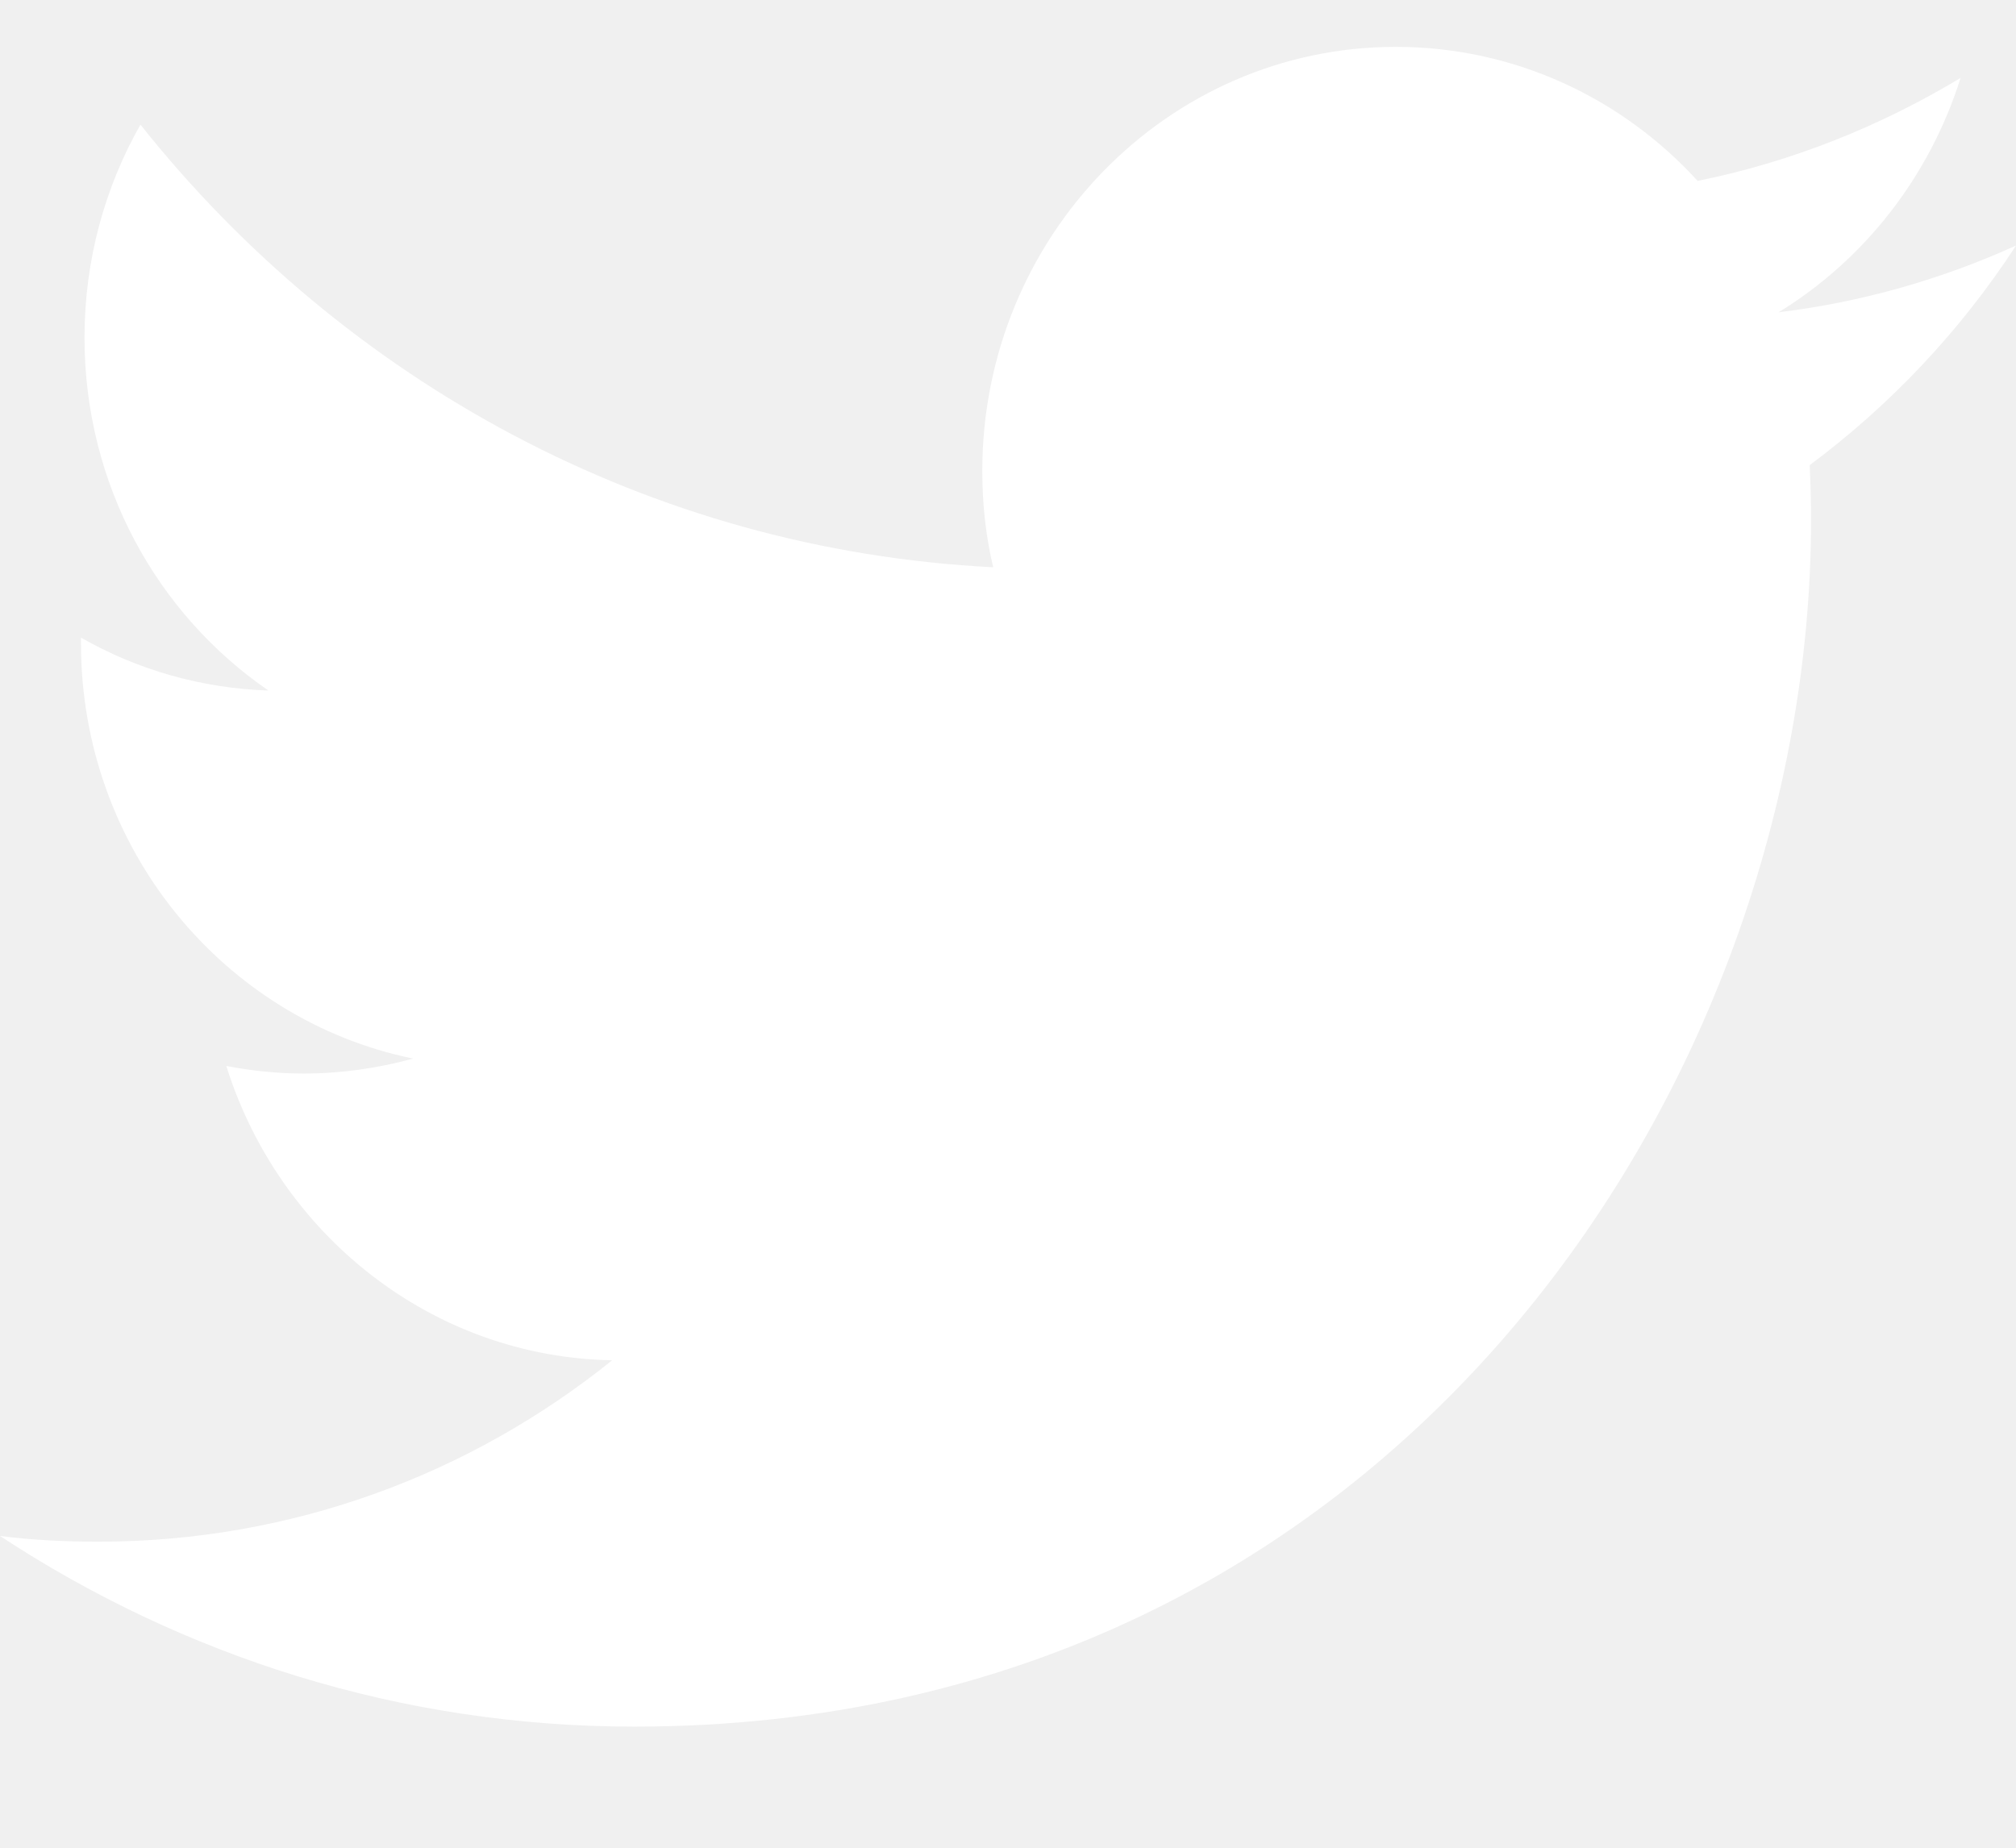
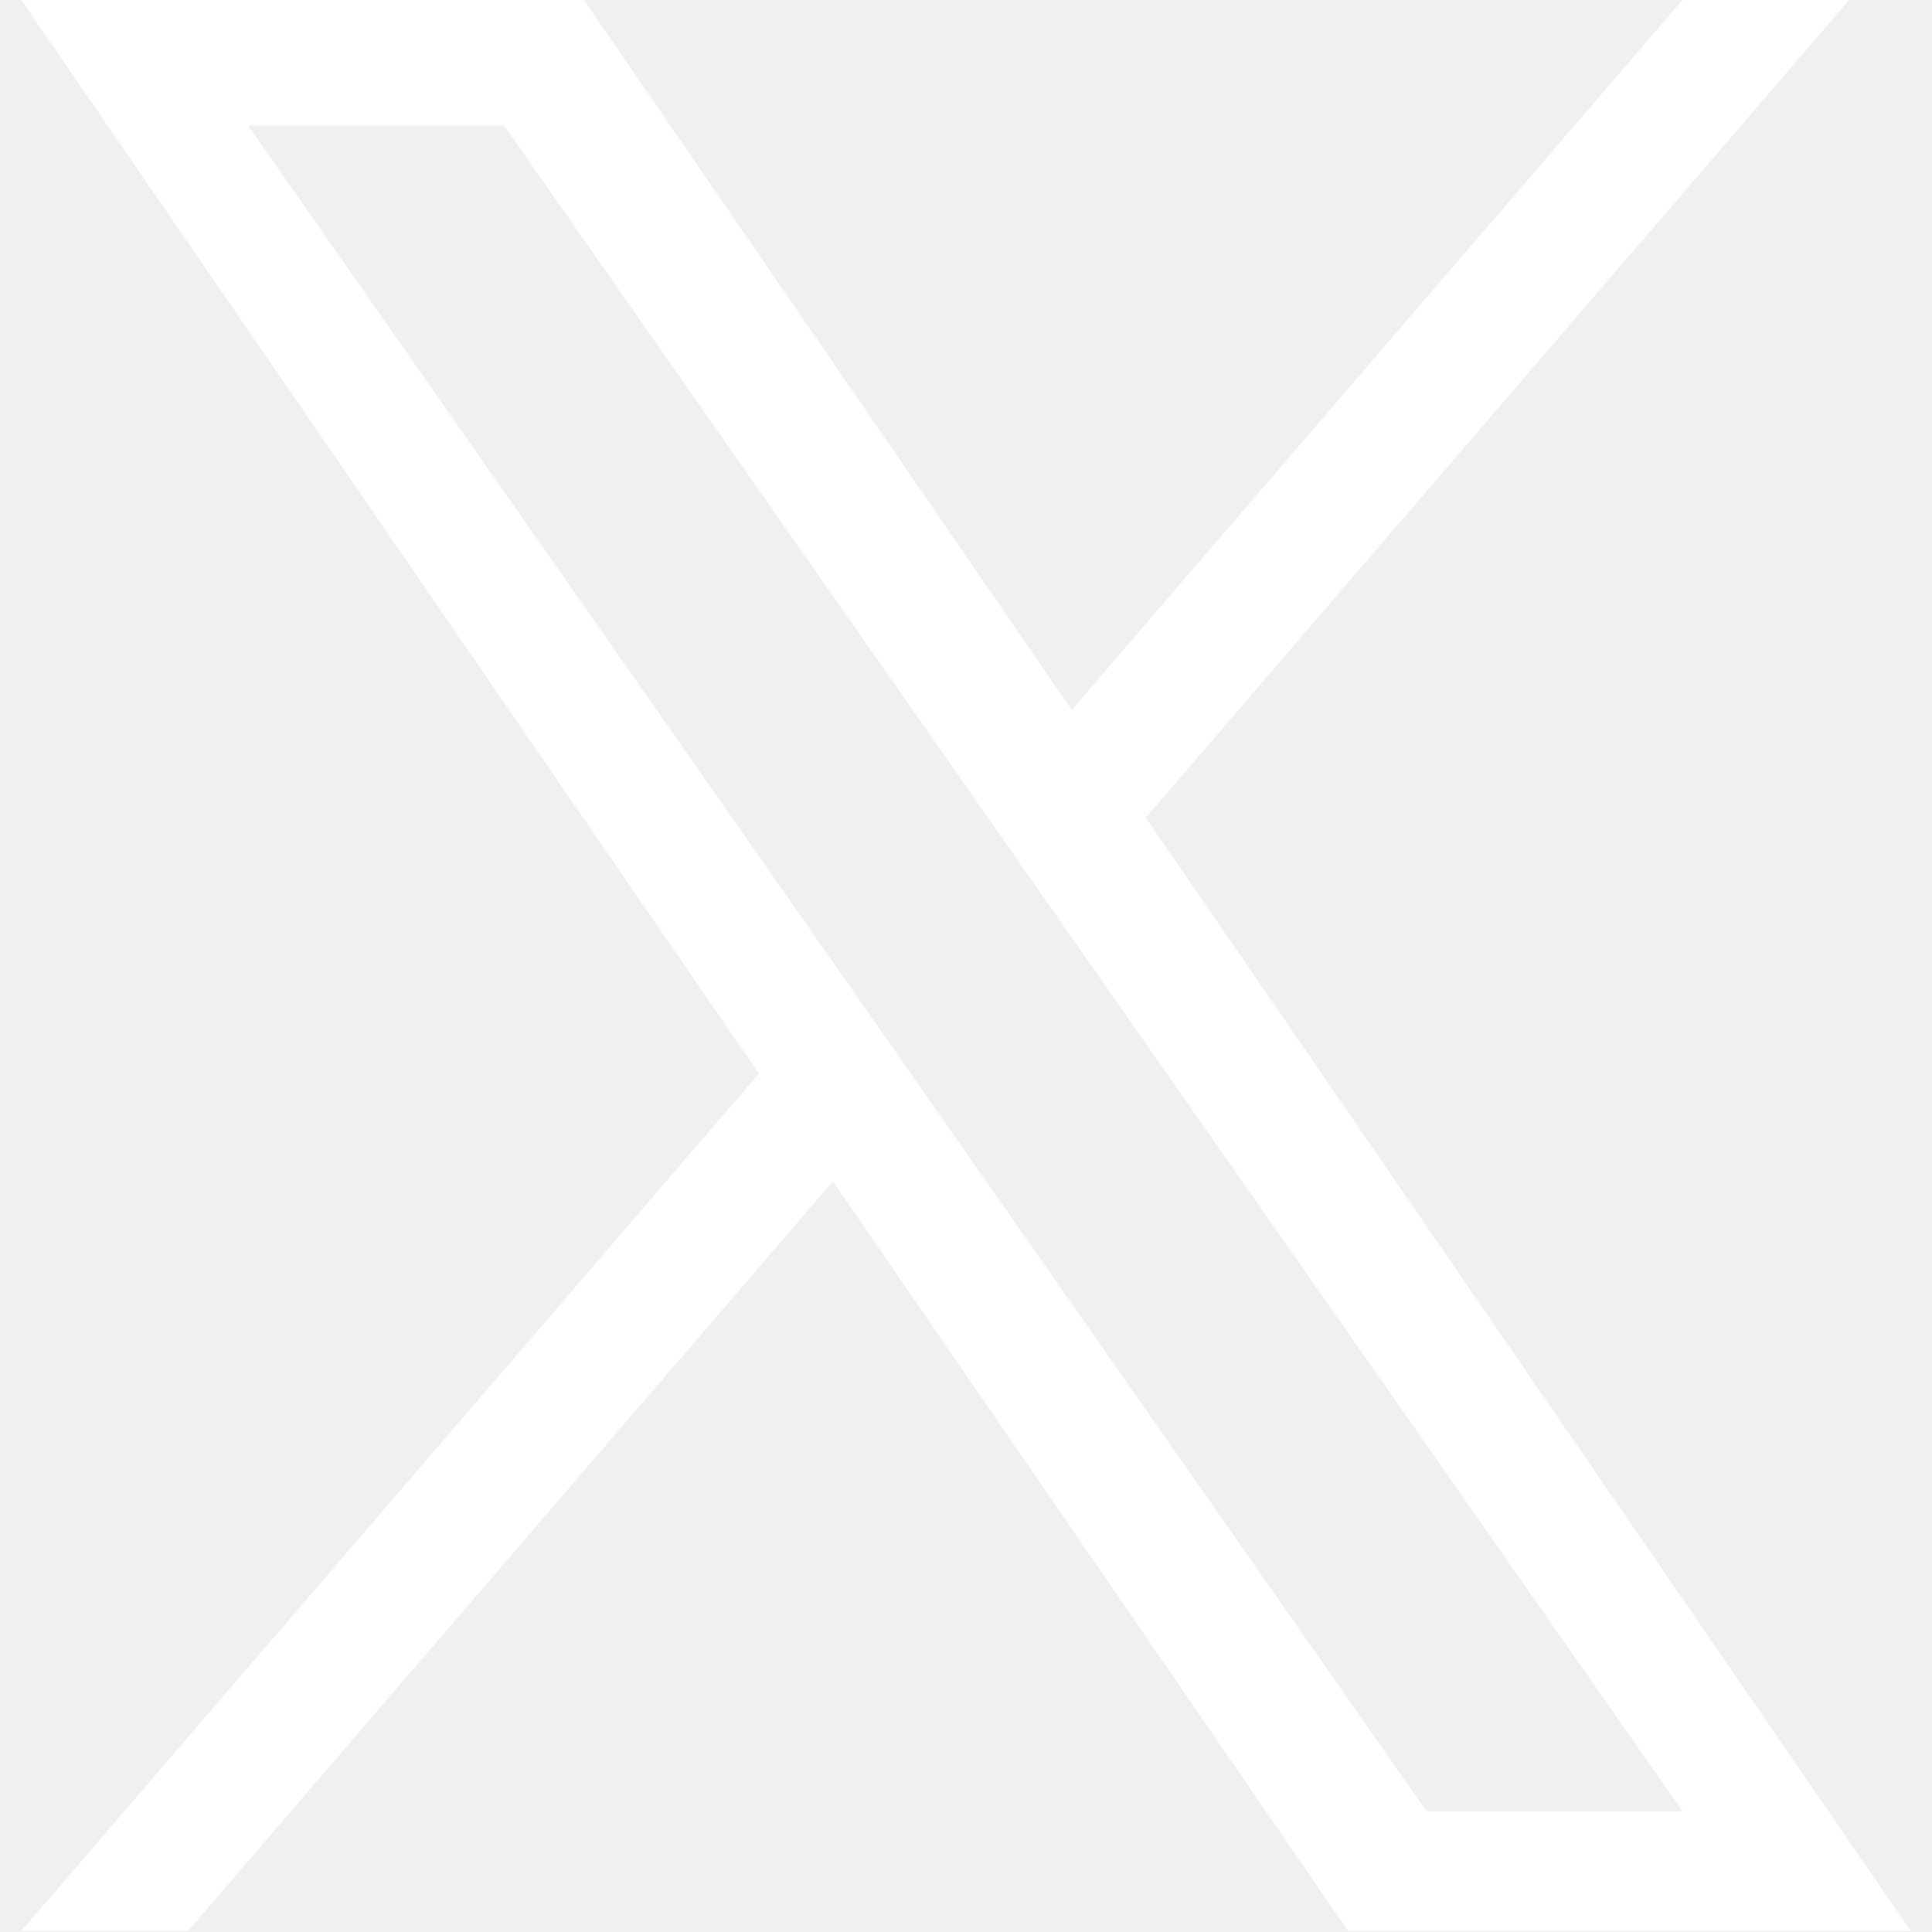
- <svg xmlns="http://www.w3.org/2000/svg" width="12" height="11" viewBox="0 0 12 11" fill="none">
-   <path fill-rule="evenodd" clip-rule="evenodd" d="M10.772 2.769C11.253 2.411 11.671 1.968 12 1.462C11.556 1.663 11.083 1.799 10.587 1.859C11.095 1.548 11.485 1.053 11.67 0.464C11.193 0.751 10.668 0.963 10.105 1.077C9.657 0.586 9.018 0.279 8.308 0.279C6.949 0.279 5.847 1.411 5.847 2.804C5.847 3.001 5.868 3.195 5.912 3.377C3.863 3.274 2.049 2.268 0.836 0.742C0.625 1.113 0.503 1.548 0.503 2.01C0.503 2.888 0.938 3.658 1.598 4.111C1.193 4.097 0.815 3.986 0.482 3.796V3.83C0.482 5.05 1.33 6.07 2.459 6.302C2.251 6.359 2.032 6.391 1.809 6.391C1.649 6.391 1.497 6.375 1.347 6.346C1.661 7.347 2.568 8.079 3.644 8.098C2.803 8.775 1.741 9.178 0.587 9.178C0.39 9.178 0.194 9.169 0 9.144C1.092 9.861 2.384 10.279 3.775 10.279C8.303 10.279 10.78 6.43 10.78 3.096C10.78 2.988 10.777 2.879 10.772 2.769Z" fill="#fff" />
+ <svg xmlns="http://www.w3.org/2000/svg" width="20" height="20" viewBox="0 0 1200 1227" fill="none">
+   <path d="M714.163 519.284L1160.89 0H1055.03L667.137 450.887L357.328 0H0L468.492 681.821L0 1226.37H105.866L515.491 750.218L842.672 1226.37H1200L714.137 519.284H714.163ZM569.165 687.828L521.697 619.934L144.011 79.694H306.615L611.412 515.685L658.88 583.579L1055.08 1150.3H892.476L569.165 687.854V687.828Z" fill="white" />
</svg>
